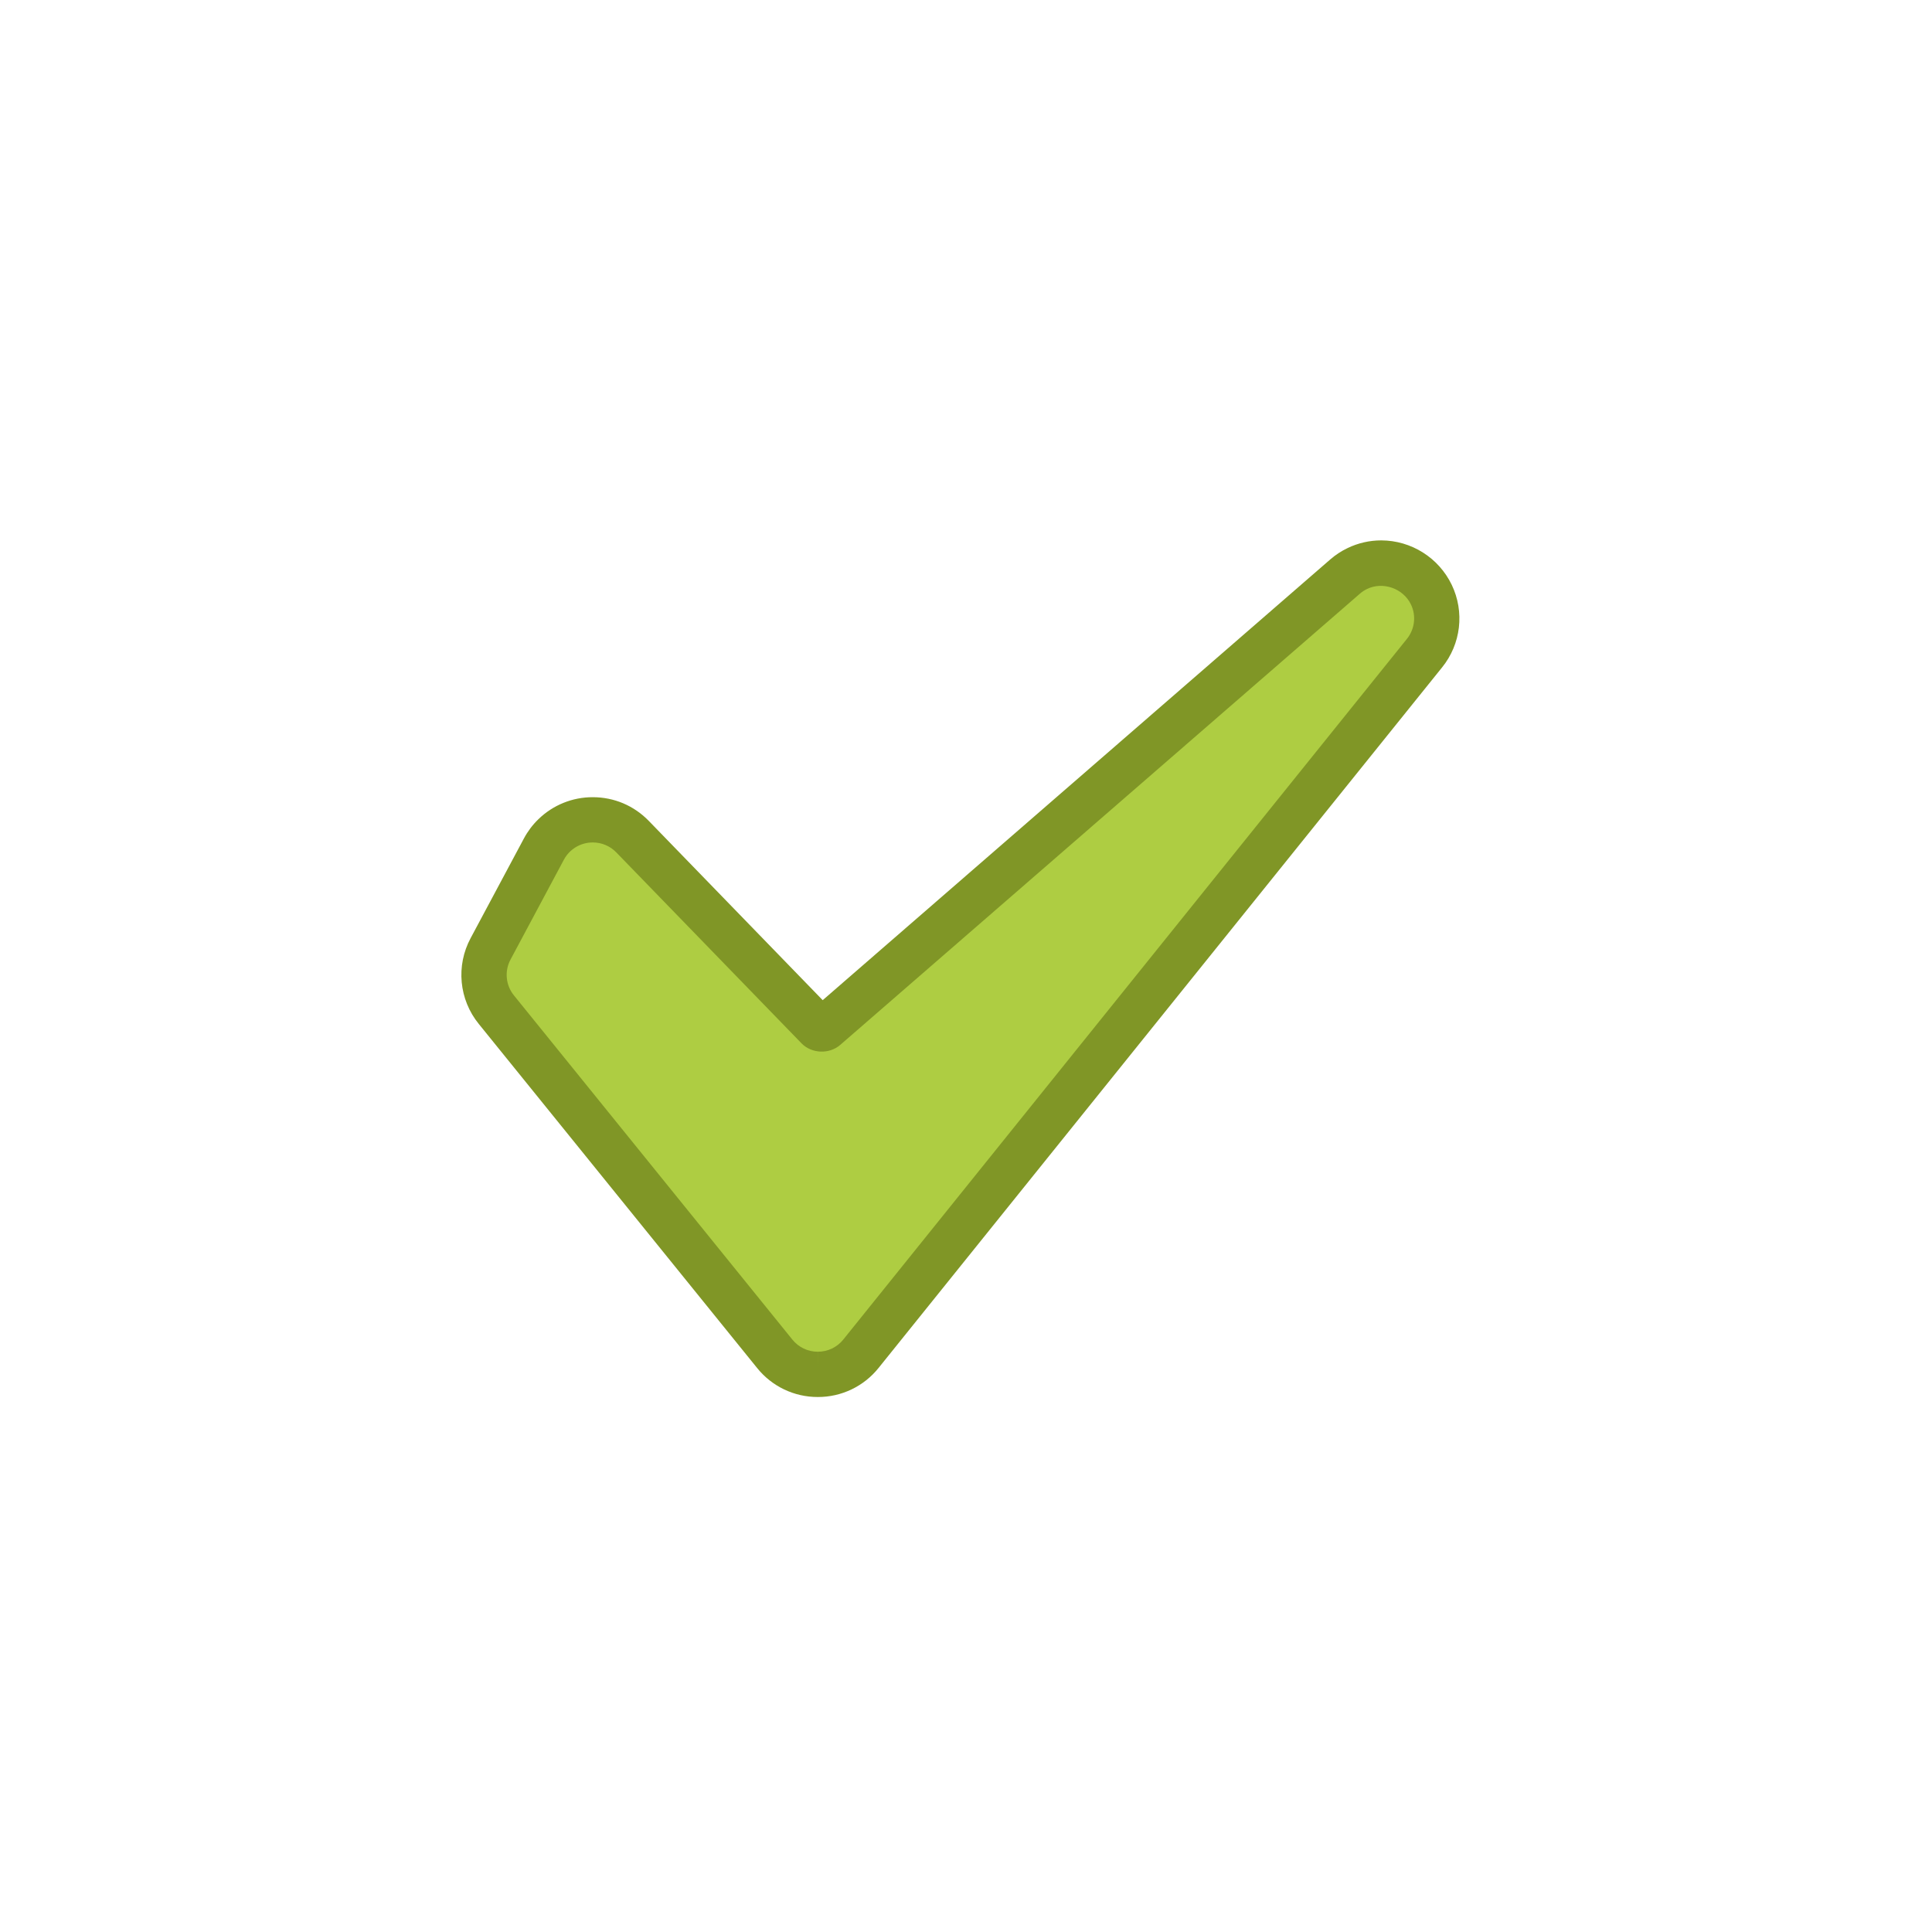
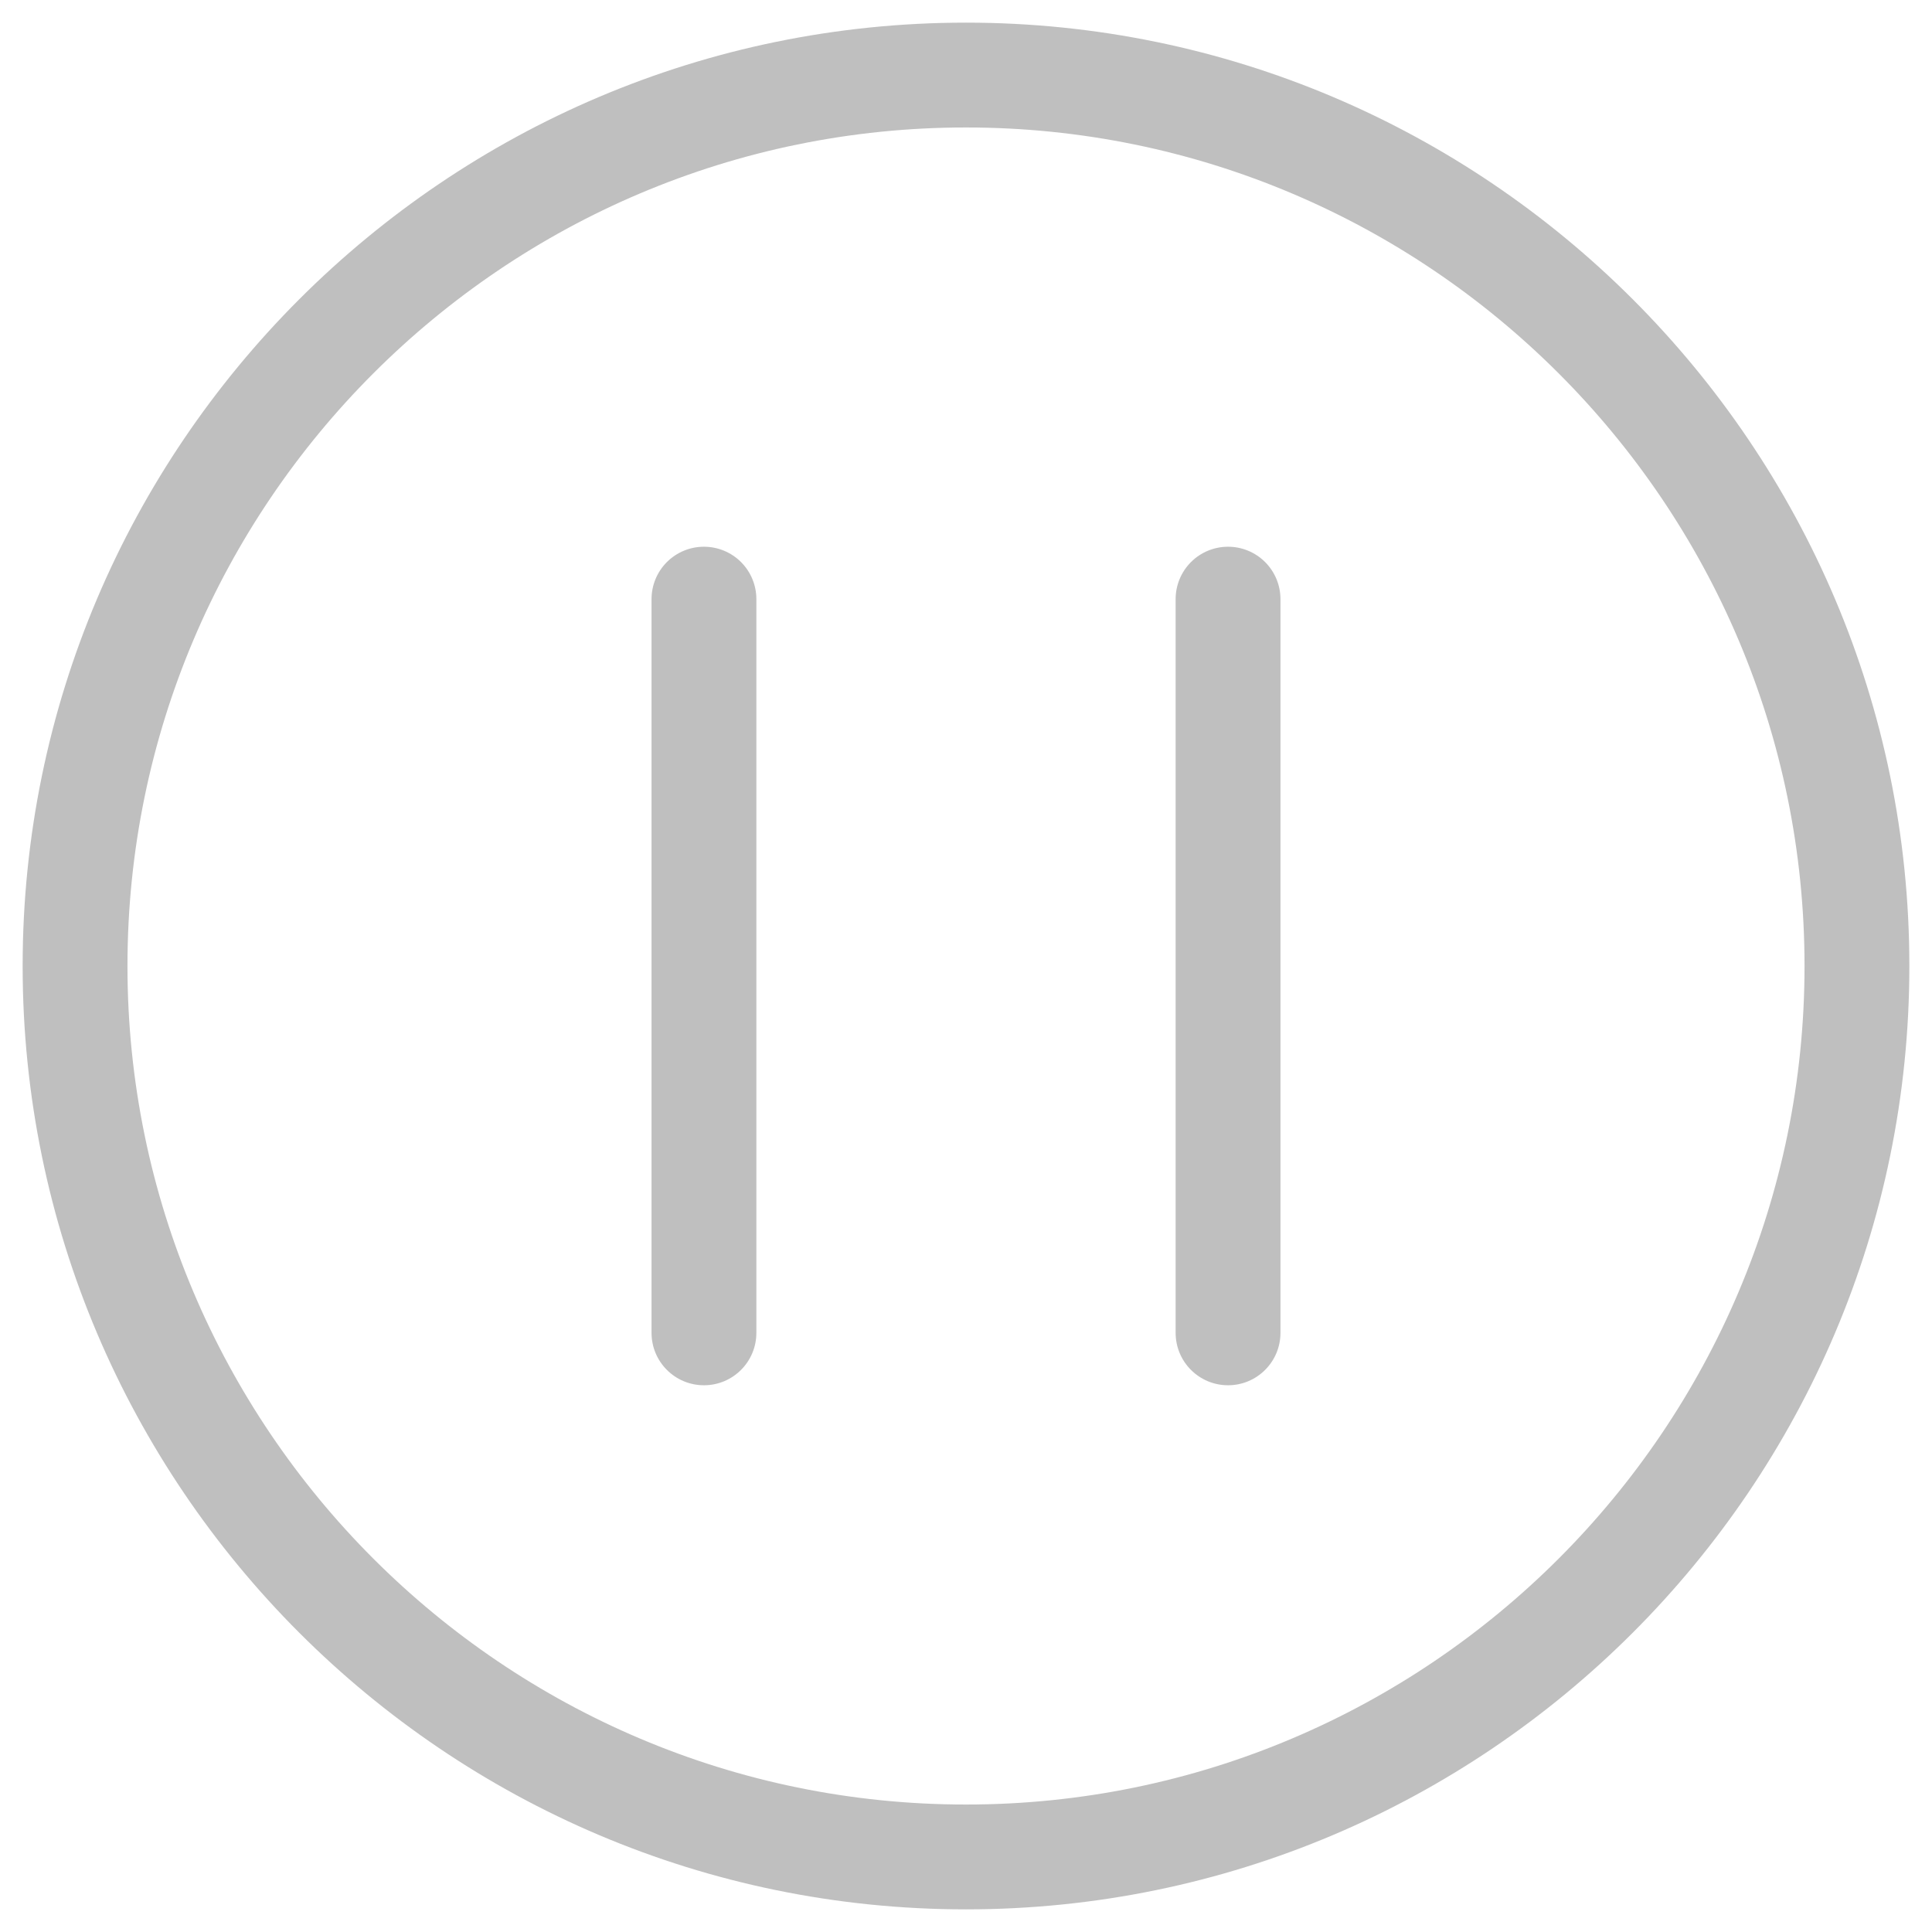
- <svg xmlns="http://www.w3.org/2000/svg" t="1517388529558" class="icon" style="" viewBox="0 0 1024 1024" version="1.1" p-id="7850" width="200" height="200">
+ <svg xmlns="http://www.w3.org/2000/svg" t="1517381666036" class="icon" style="" viewBox="0 0 1024 1024" version="1.1" p-id="4654" width="200" height="200">
  <defs>
    <style type="text/css" />
  </defs>
-   <path d="M758.616 315.112a29.36 29.36 0 0 0-45.736-9.488L437.416 544.816a2.896 2.896 0 0 1-3.968-0.168L335.264 443.44a29.376 29.376 0 0 0-47 6.624l-28.224 52.808a29.304 29.304 0 0 0 3.072 32.32l147.512 182.344a29.272 29.272 0 0 0 22.84 10.904h0.032a29.28 29.28 0 0 0 22.848-10.968l298.648-371.256a29.096 29.096 0 0 0 3.624-31.104z" fill="#AECD42" p-id="7851" />
-   <path d="M433.496 740.44h-0.08a41.064 41.064 0 0 1-32.136-15.384l-147.496-182.32a41.2 41.2 0 0 1-4.328-45.528l28.224-52.8c2.04-3.816 4.624-7.248 7.688-10.208a41.136 41.136 0 0 1 28.8-11.672c11.296 0 21.84 4.464 29.704 12.568l92.176 95.016 268.96-233.552a40.88 40.88 0 0 1 9.248-6.072 40.992 40.992 0 0 1 17.848-4.072 41.6 41.6 0 0 1 37.328 23.512 41.2 41.2 0 0 1-5.152 43.872L465.696 724.992a41.04 41.04 0 0 1-32.2 15.448z m-119.328-293.92a17.296 17.296 0 0 0-15.328 9.2l-28.224 52.808a17.248 17.248 0 0 0 1.808 19.088l147.528 182.368a17.2 17.2 0 0 0 13.464 6.456v12l0.032-12a17.2 17.2 0 0 0 13.528-6.472l298.664-371.28c4.24-5.192 5.08-12.368 2.176-18.336-4.032-8.416-14.728-12.272-23.192-8.216a16.928 16.928 0 0 0-3.856 2.536l-275.488 239.2c-5.864 5.024-15.136 4.552-20.408-0.832L326.656 451.8a17.24 17.24 0 0 0-12.488-5.28z" fill="#809626" p-id="7852" />
+   <path d="M512 12C236.31 12 12 236.31 12 512s224.31 500 500 500 500-224.31 500-500S787.69 12 512 12z m0 944.44C266.94 956.44 67.56 757.06 67.56 512S266.94 67.56 512 67.56 956.44 266.94 956.44 512 757.06 956.44 512 956.44z" p-id="4655" fill="#bfbfbf" />
+   <path d="M373.11 289.78a27.76 27.76 0 0 0-27.78 27.78v388.88a27.78 27.78 0 1 0 55.56 0V317.56a27.76 27.76 0 0 0-27.78-27.78zM650.89 289.78a27.76 27.76 0 0 0-27.78 27.78v388.88a27.78 27.78 0 0 0 55.56 0V317.56a27.76 27.76 0 0 0-27.78-27.78z" p-id="4656" fill="#bfbfbf" />
</svg>
